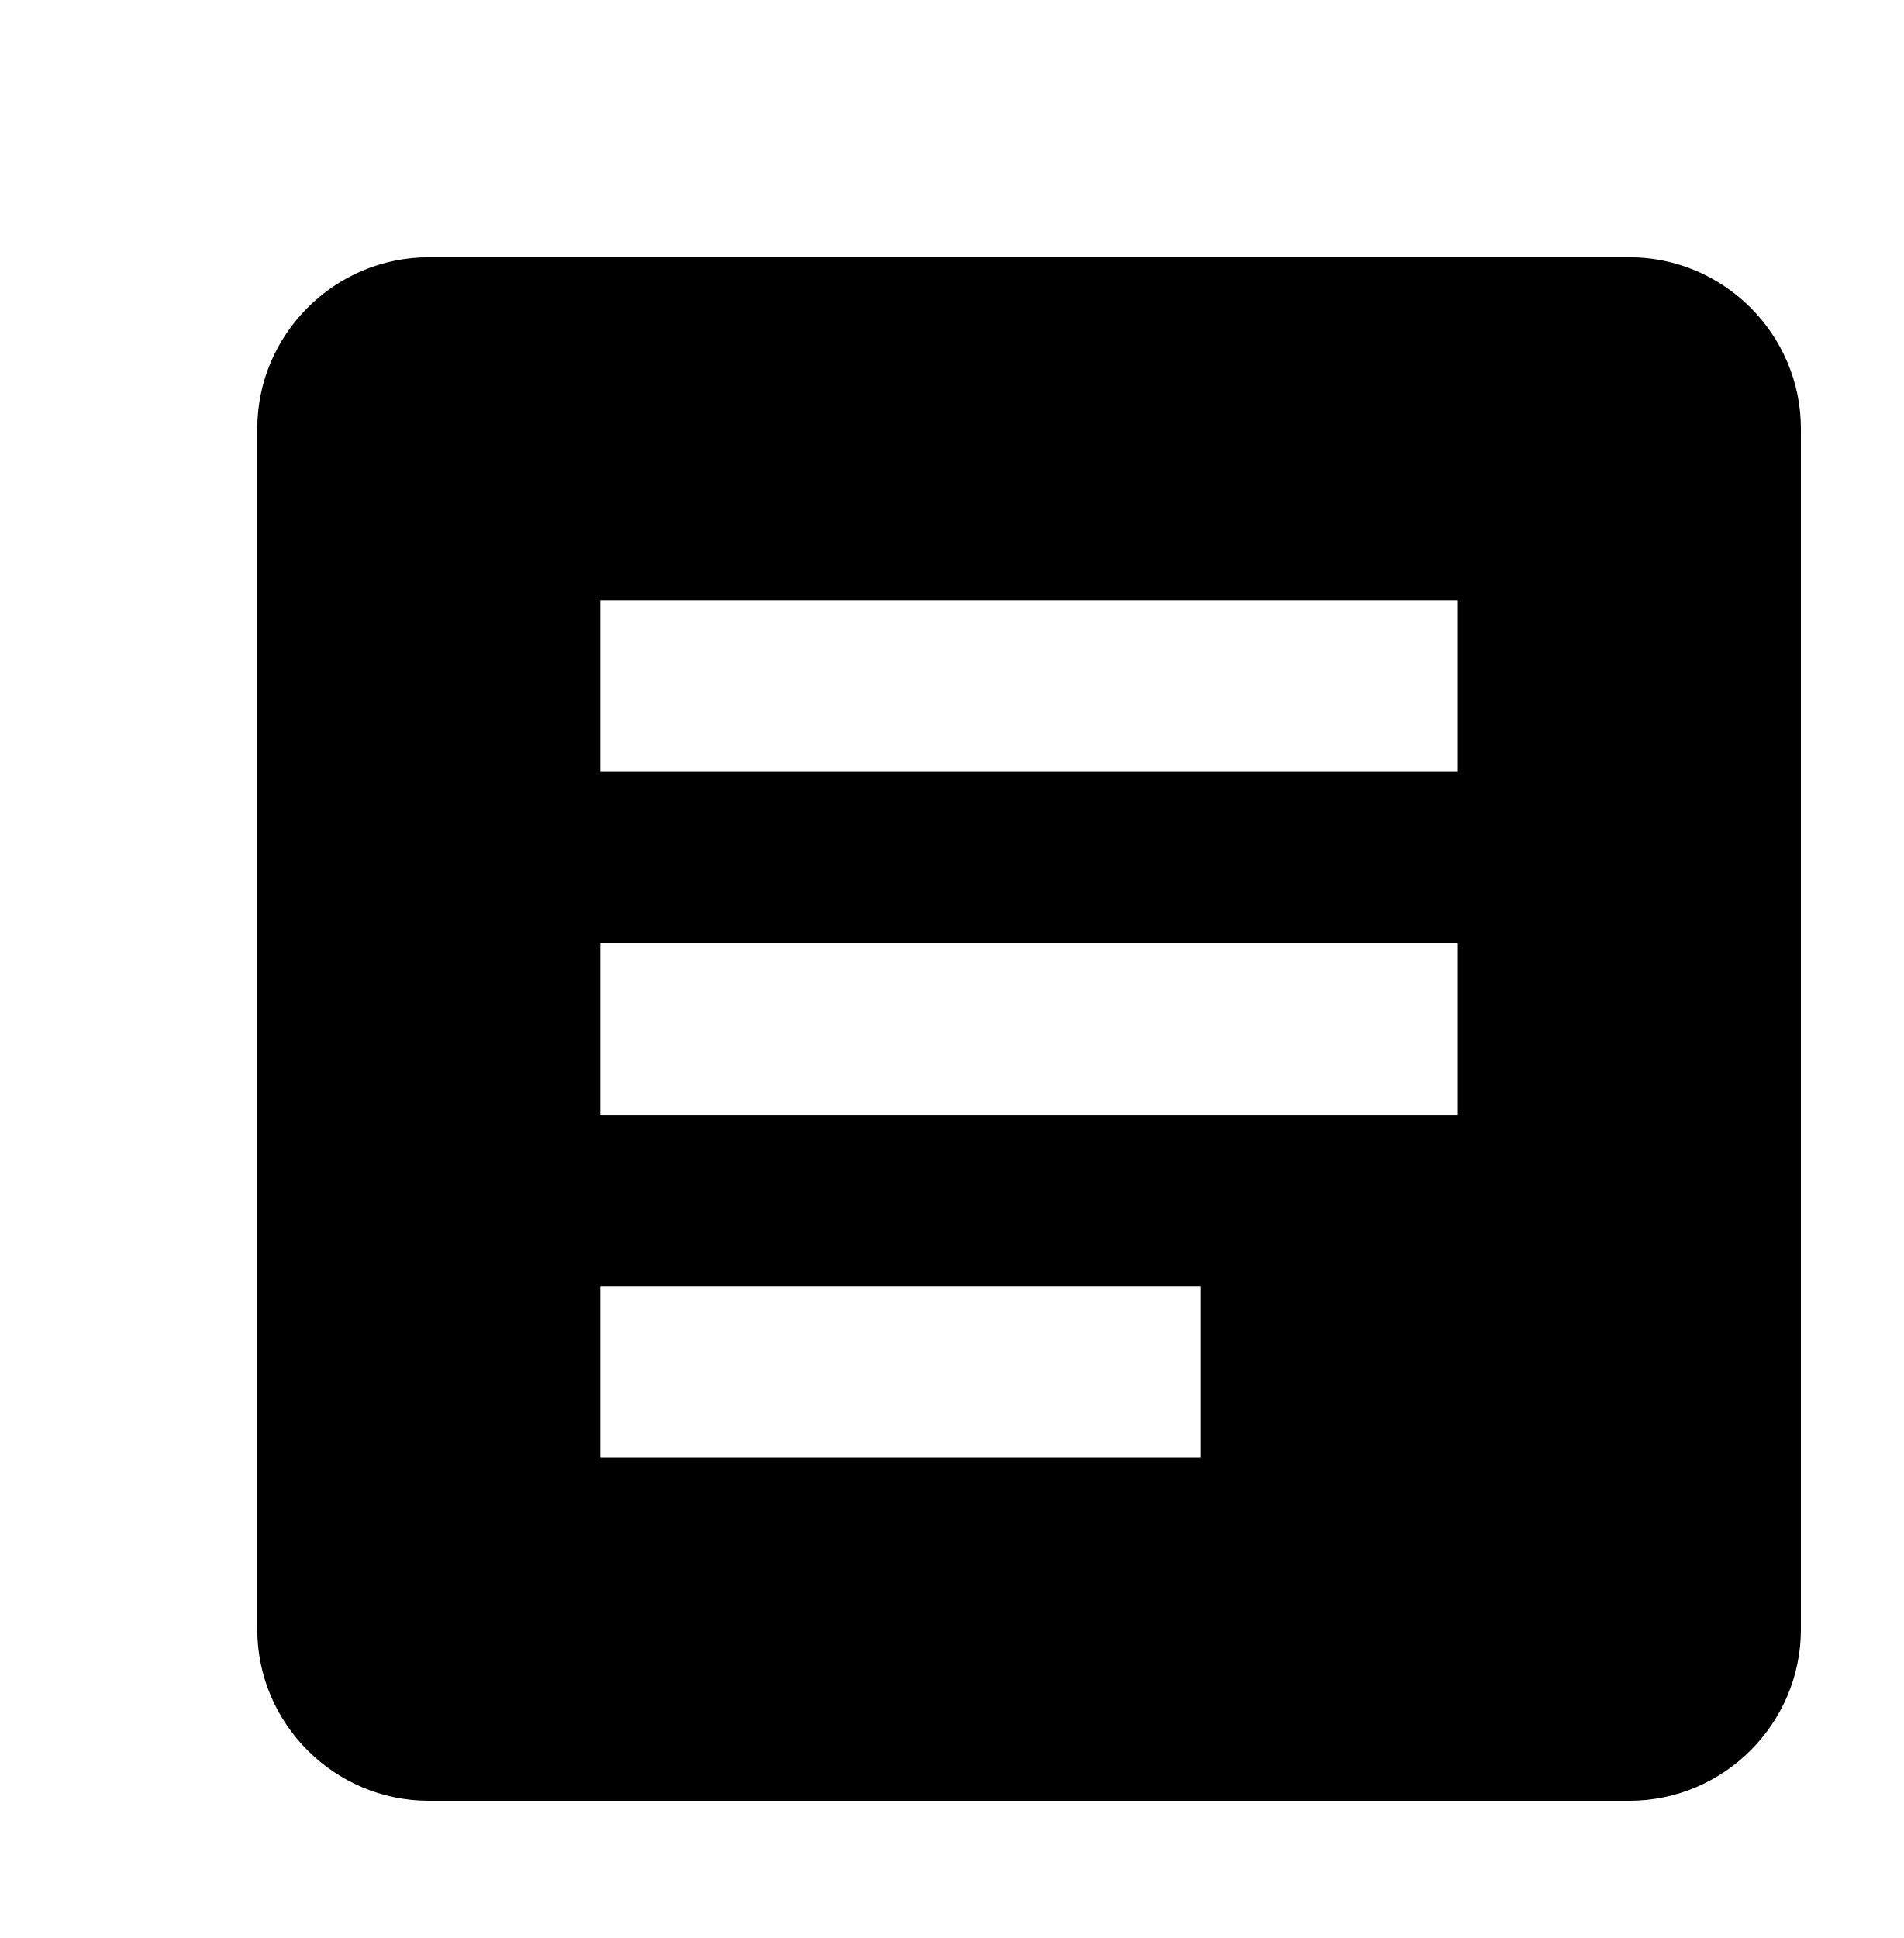
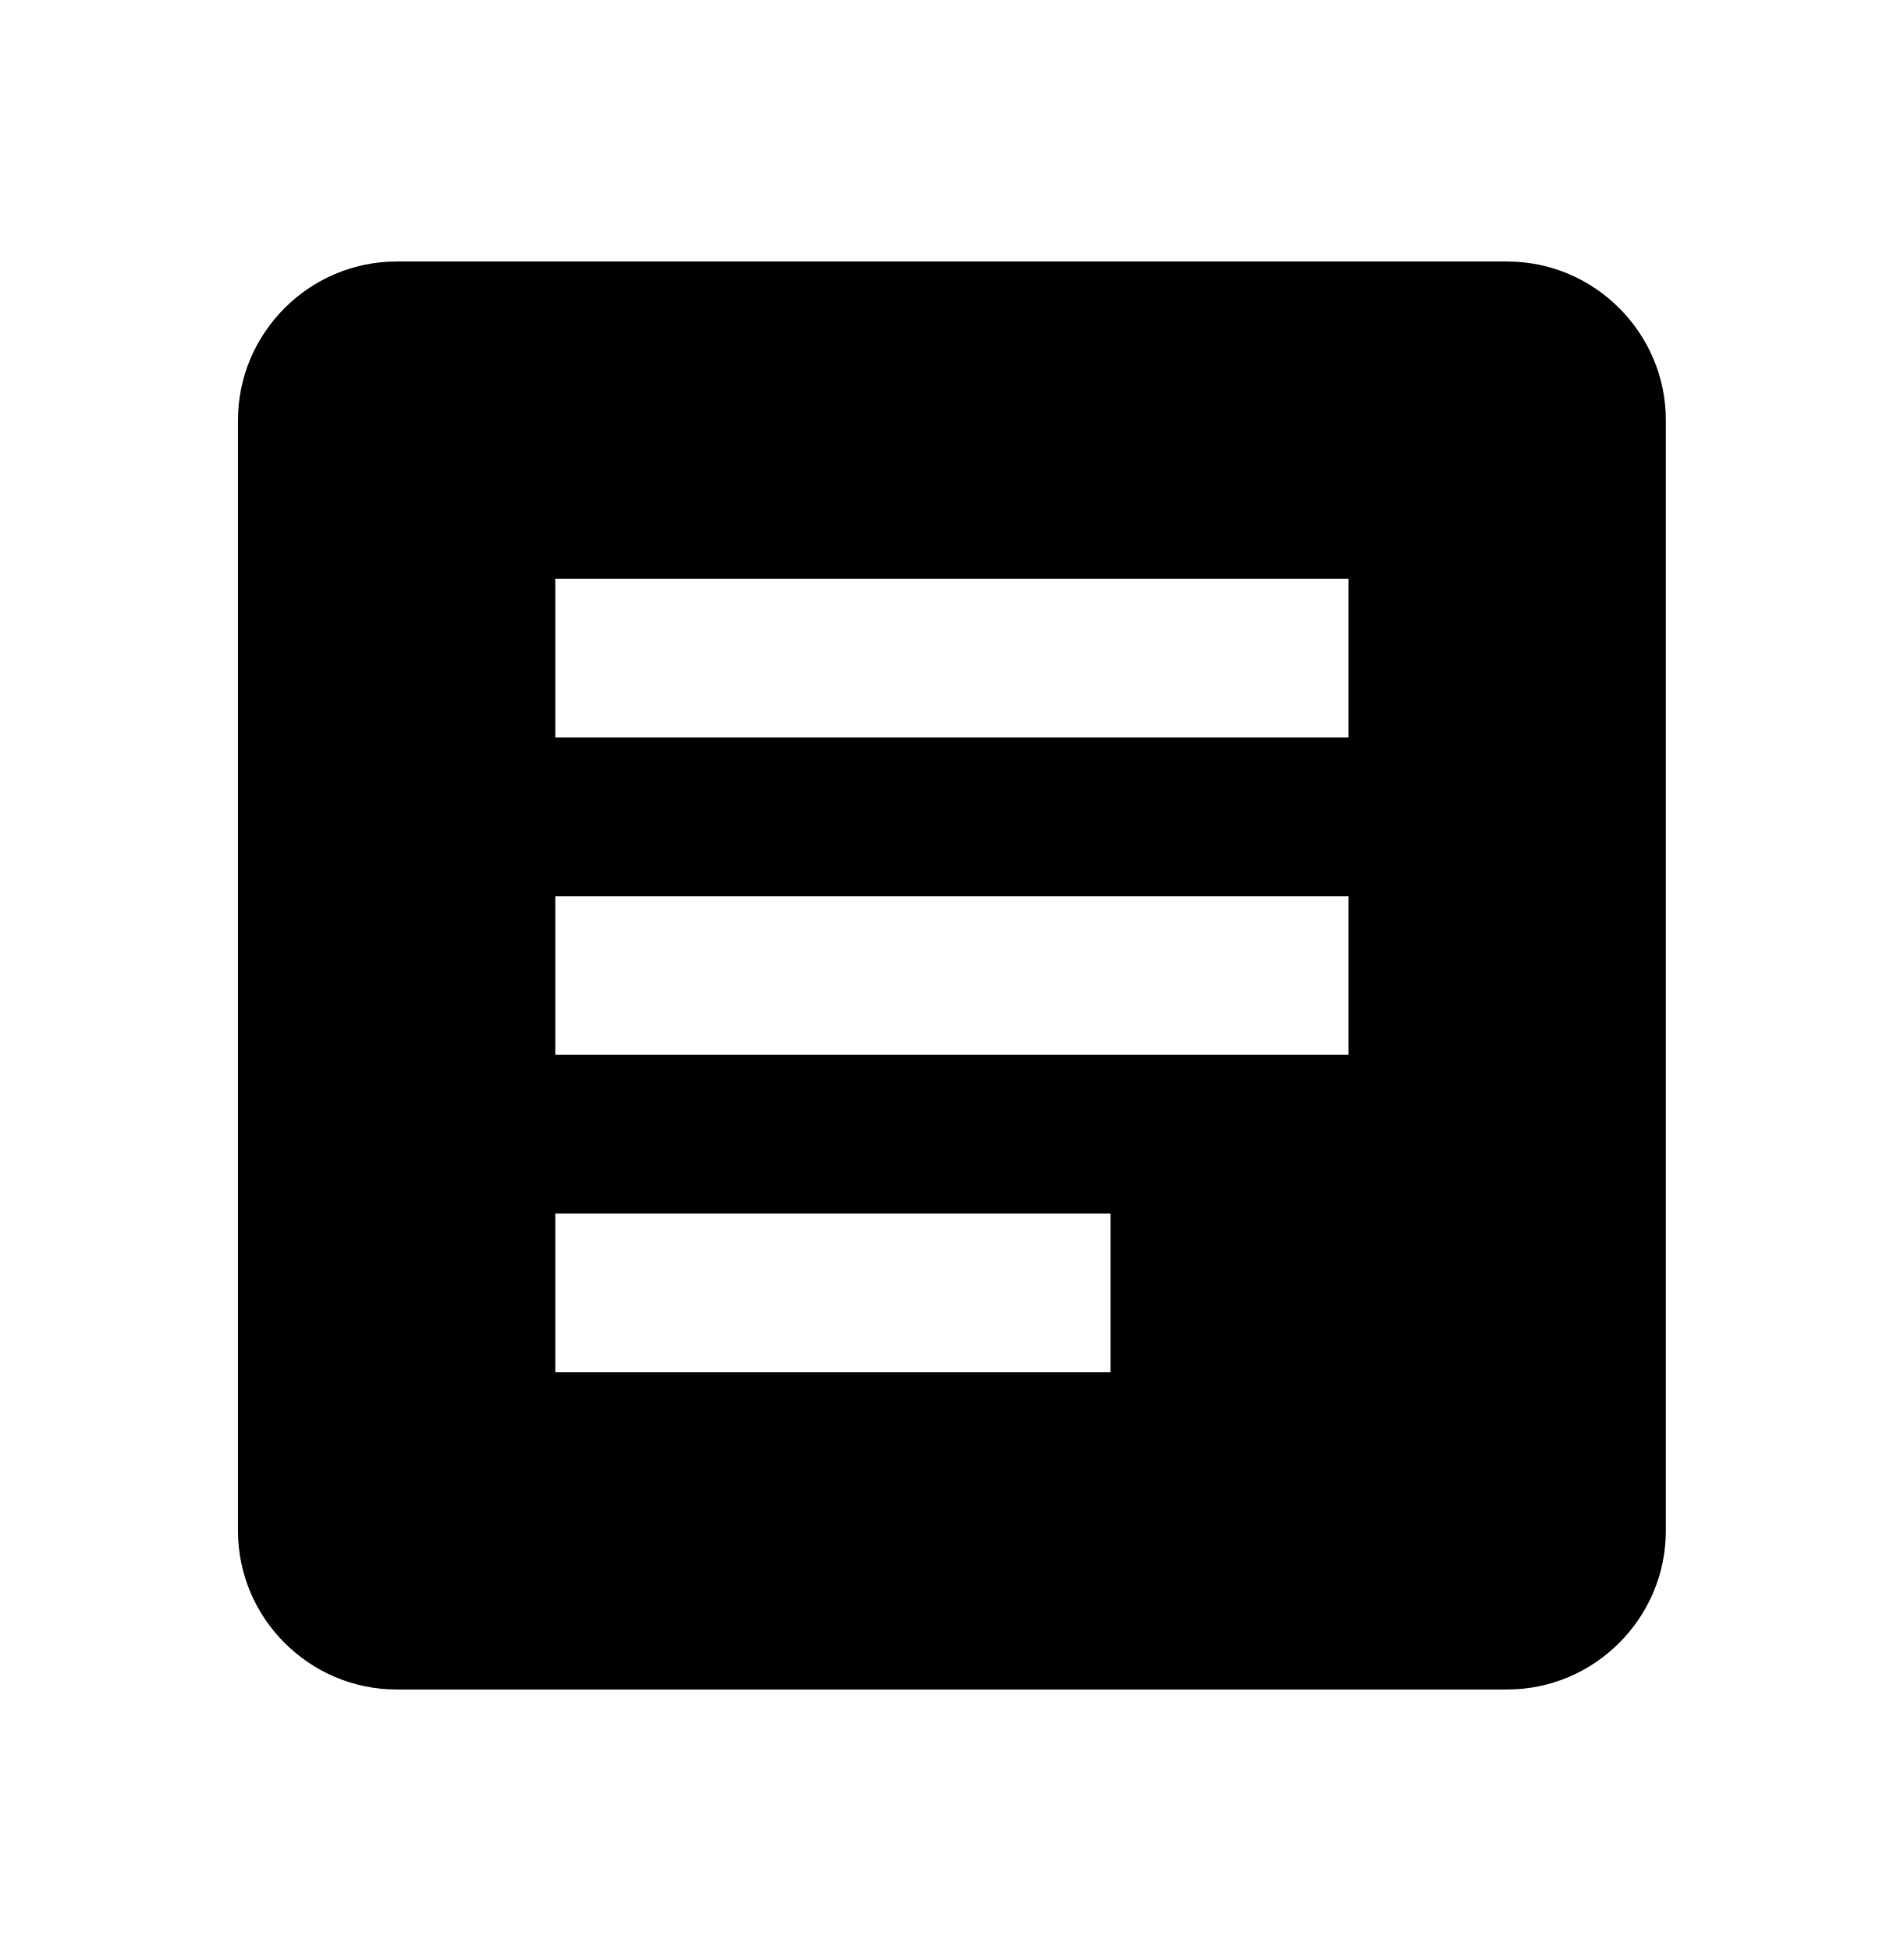
- <svg xmlns="http://www.w3.org/2000/svg" height="22.6" width="22.2">
+ <svg xmlns="http://www.w3.org/2000/svg" height="16.6" width="16.2" viewBox="0 0 24 24">
  <path d="M0 0h24v24H0z" fill="none" />
  <path d="M19 3H5c-1.1 0-2 .9-2 2v14c0 1.1.9 2 2 2h14c1.1 0 2-.9 2-2V5c0-1.1-.9-2-2-2zm-5 14H7v-2h7v2zm3-4H7v-2h10v2zm0-4H7V7h10v2z" />
</svg>
